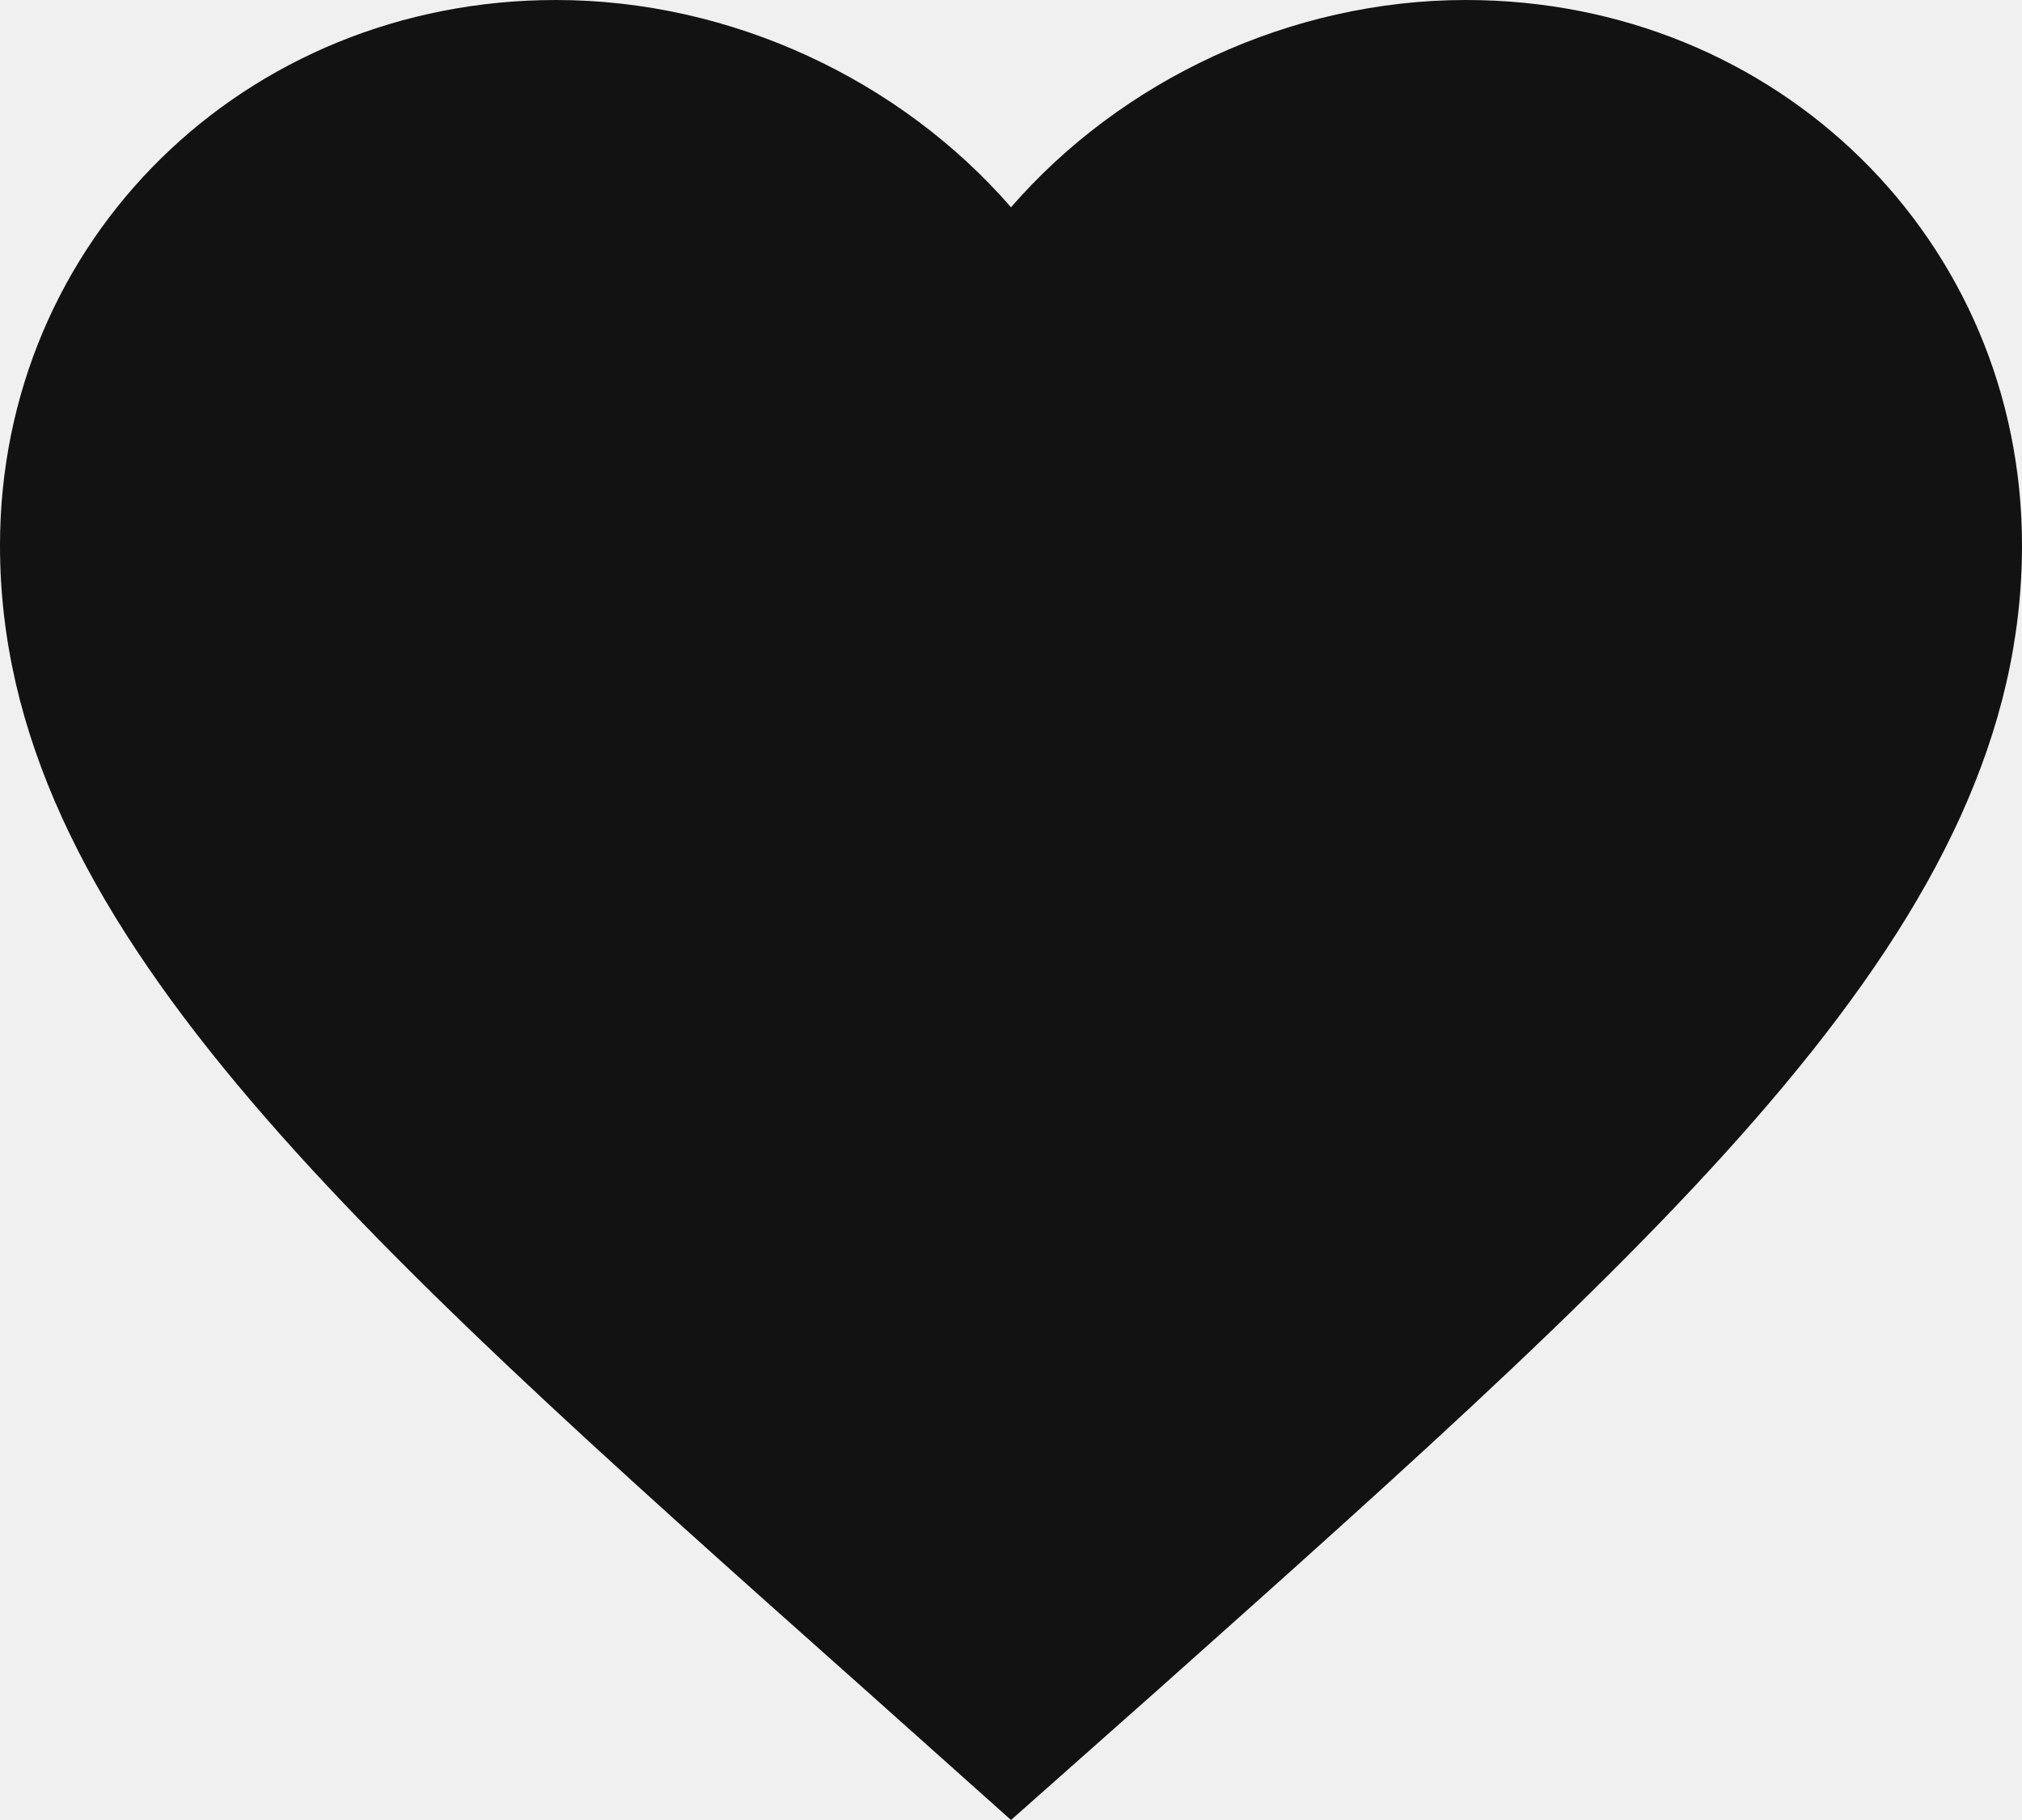
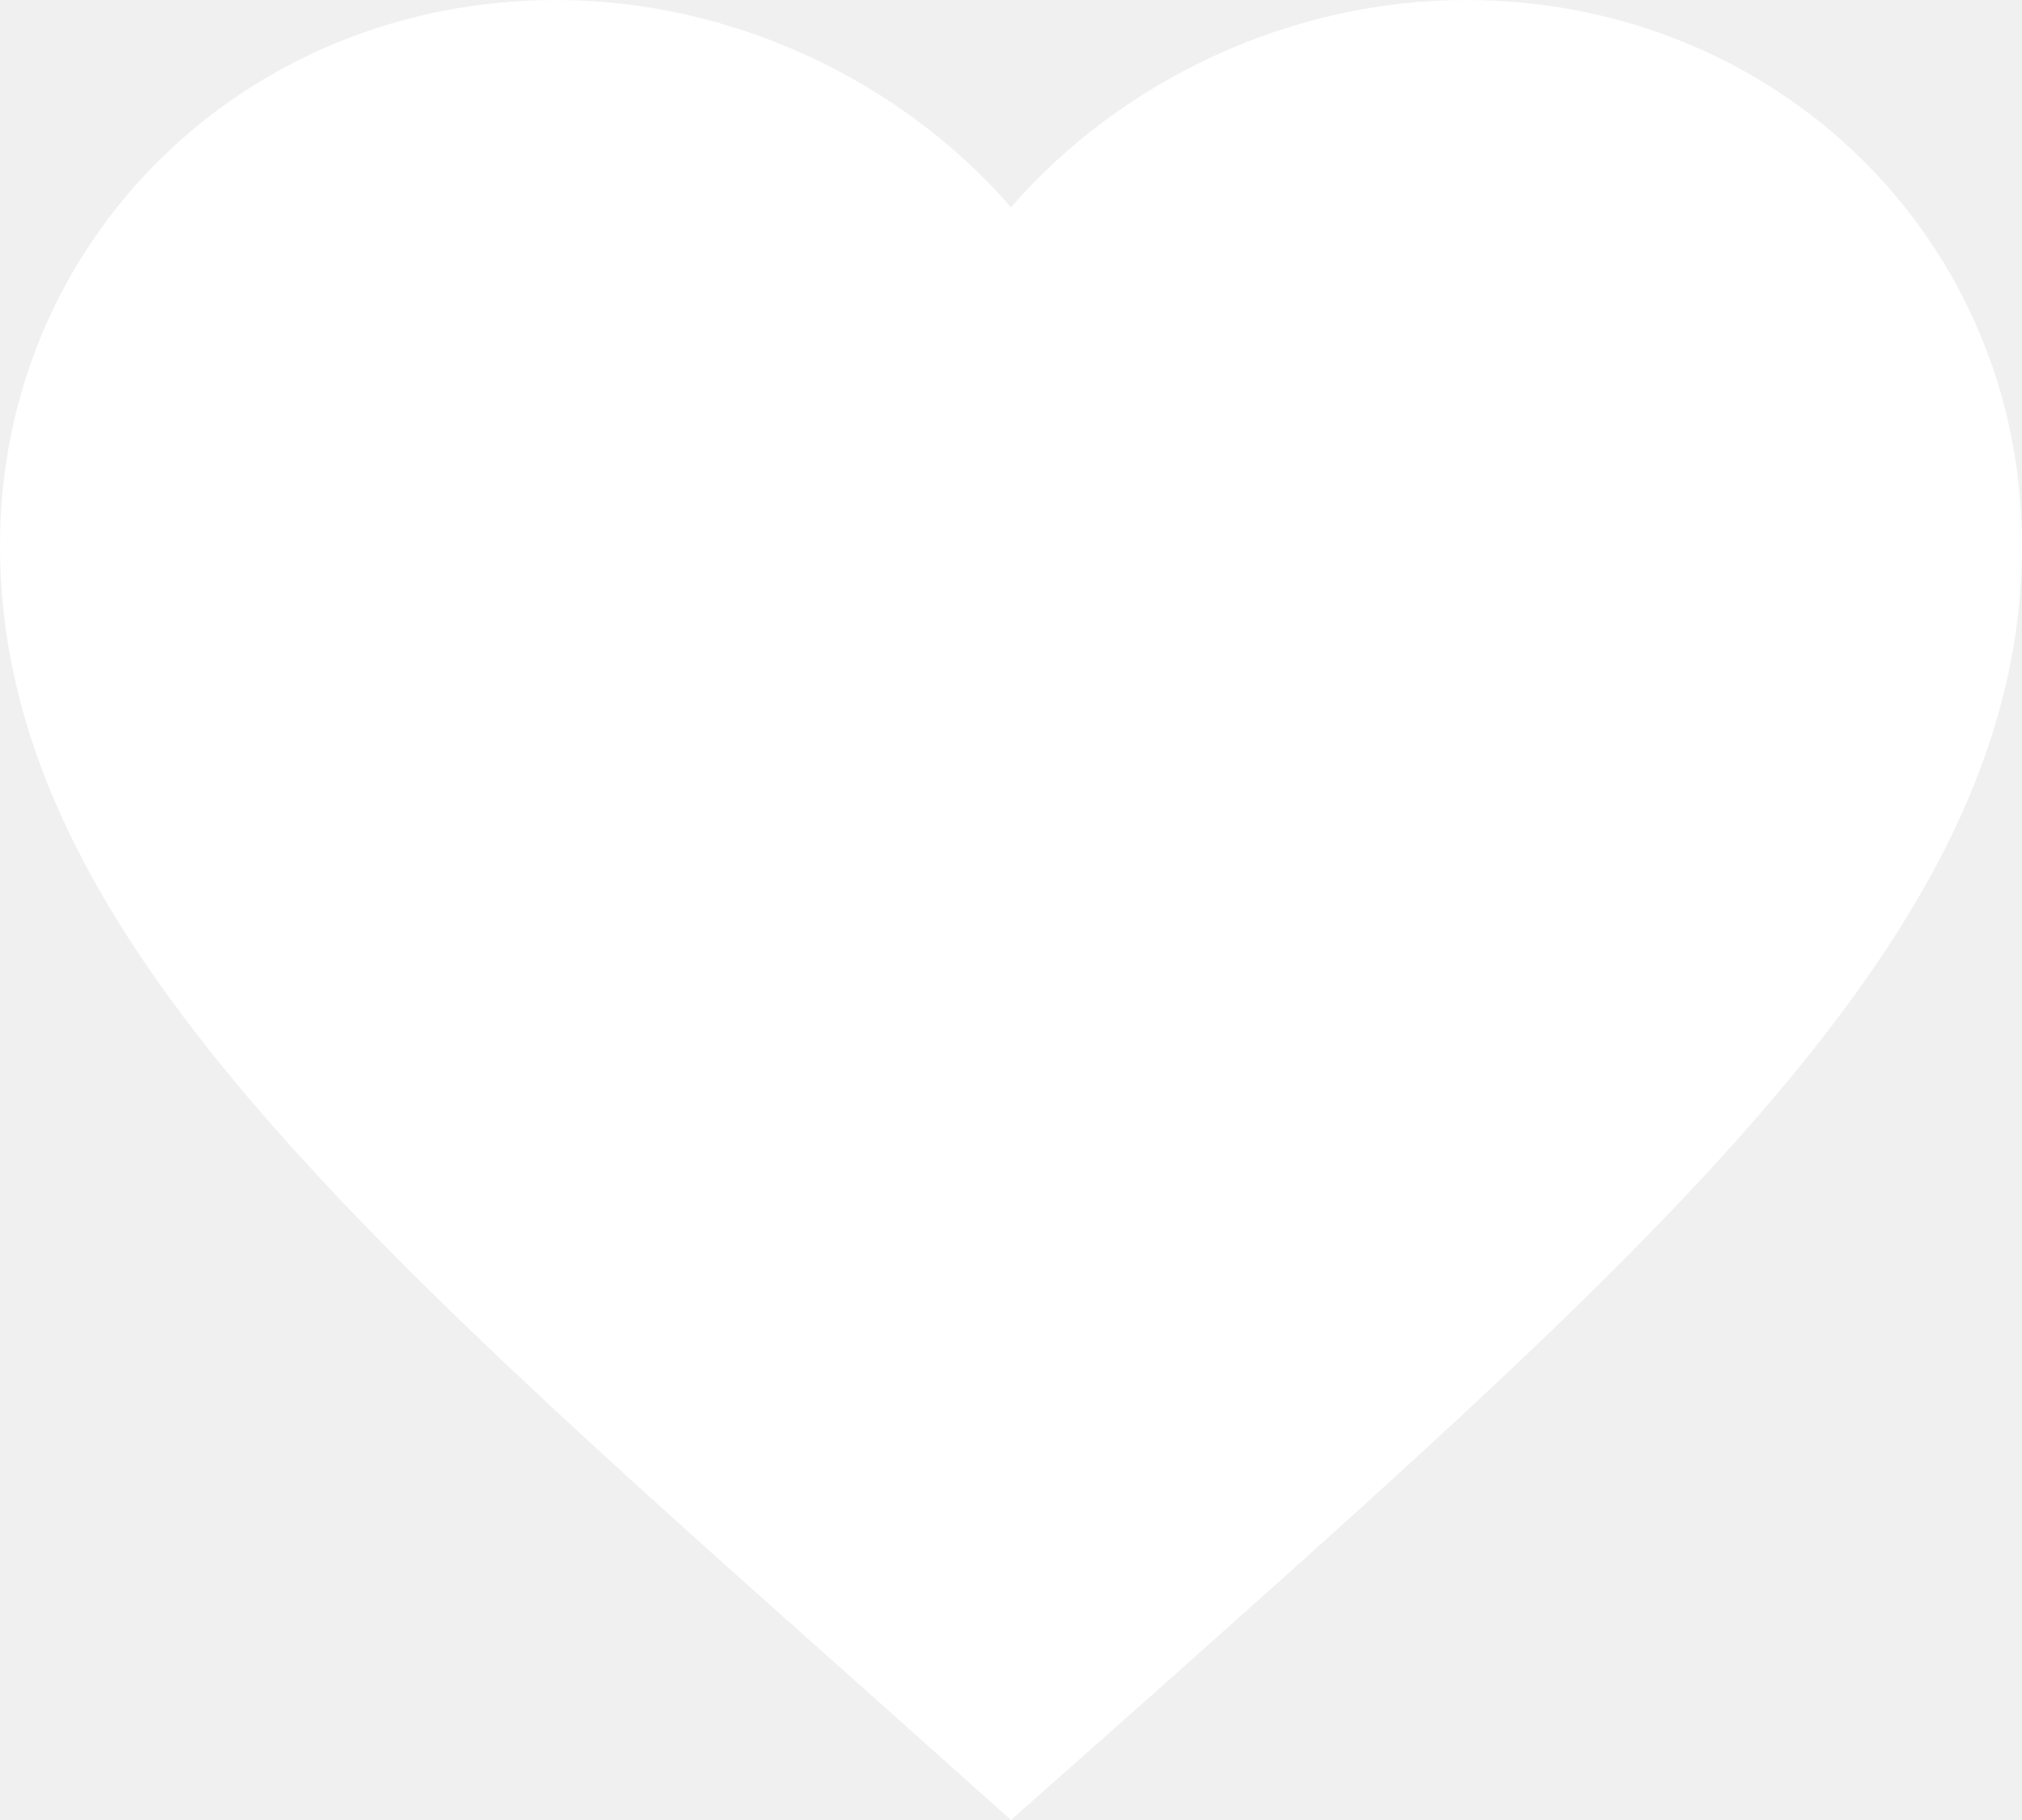
<svg xmlns="http://www.w3.org/2000/svg" width="20" height="18" viewBox="0 0 20 18" fill="none">
-   <path d="M10 18L8.55 16.705C3.4 12.124 0 9.103 0 5.395C0 2.374 2.42 0 5.5 0C7.24 0 8.91 0.795 10 2.05C11.09 0.795 12.76 0 14.5 0C17.58 0 20 2.374 20 5.395C20 9.103 16.6 12.124 11.45 16.715L10 18Z" fill="#121212" />
+   <path d="M10 18L8.55 16.705C3.4 12.124 0 9.103 0 5.395C0 2.374 2.42 0 5.5 0C7.24 0 8.91 0.795 10 2.05C11.09 0.795 12.76 0 14.5 0C17.58 0 20 2.374 20 5.395C20 9.103 16.6 12.124 11.45 16.715L10 18Z" fill="#FFFFFF" />
</svg>
